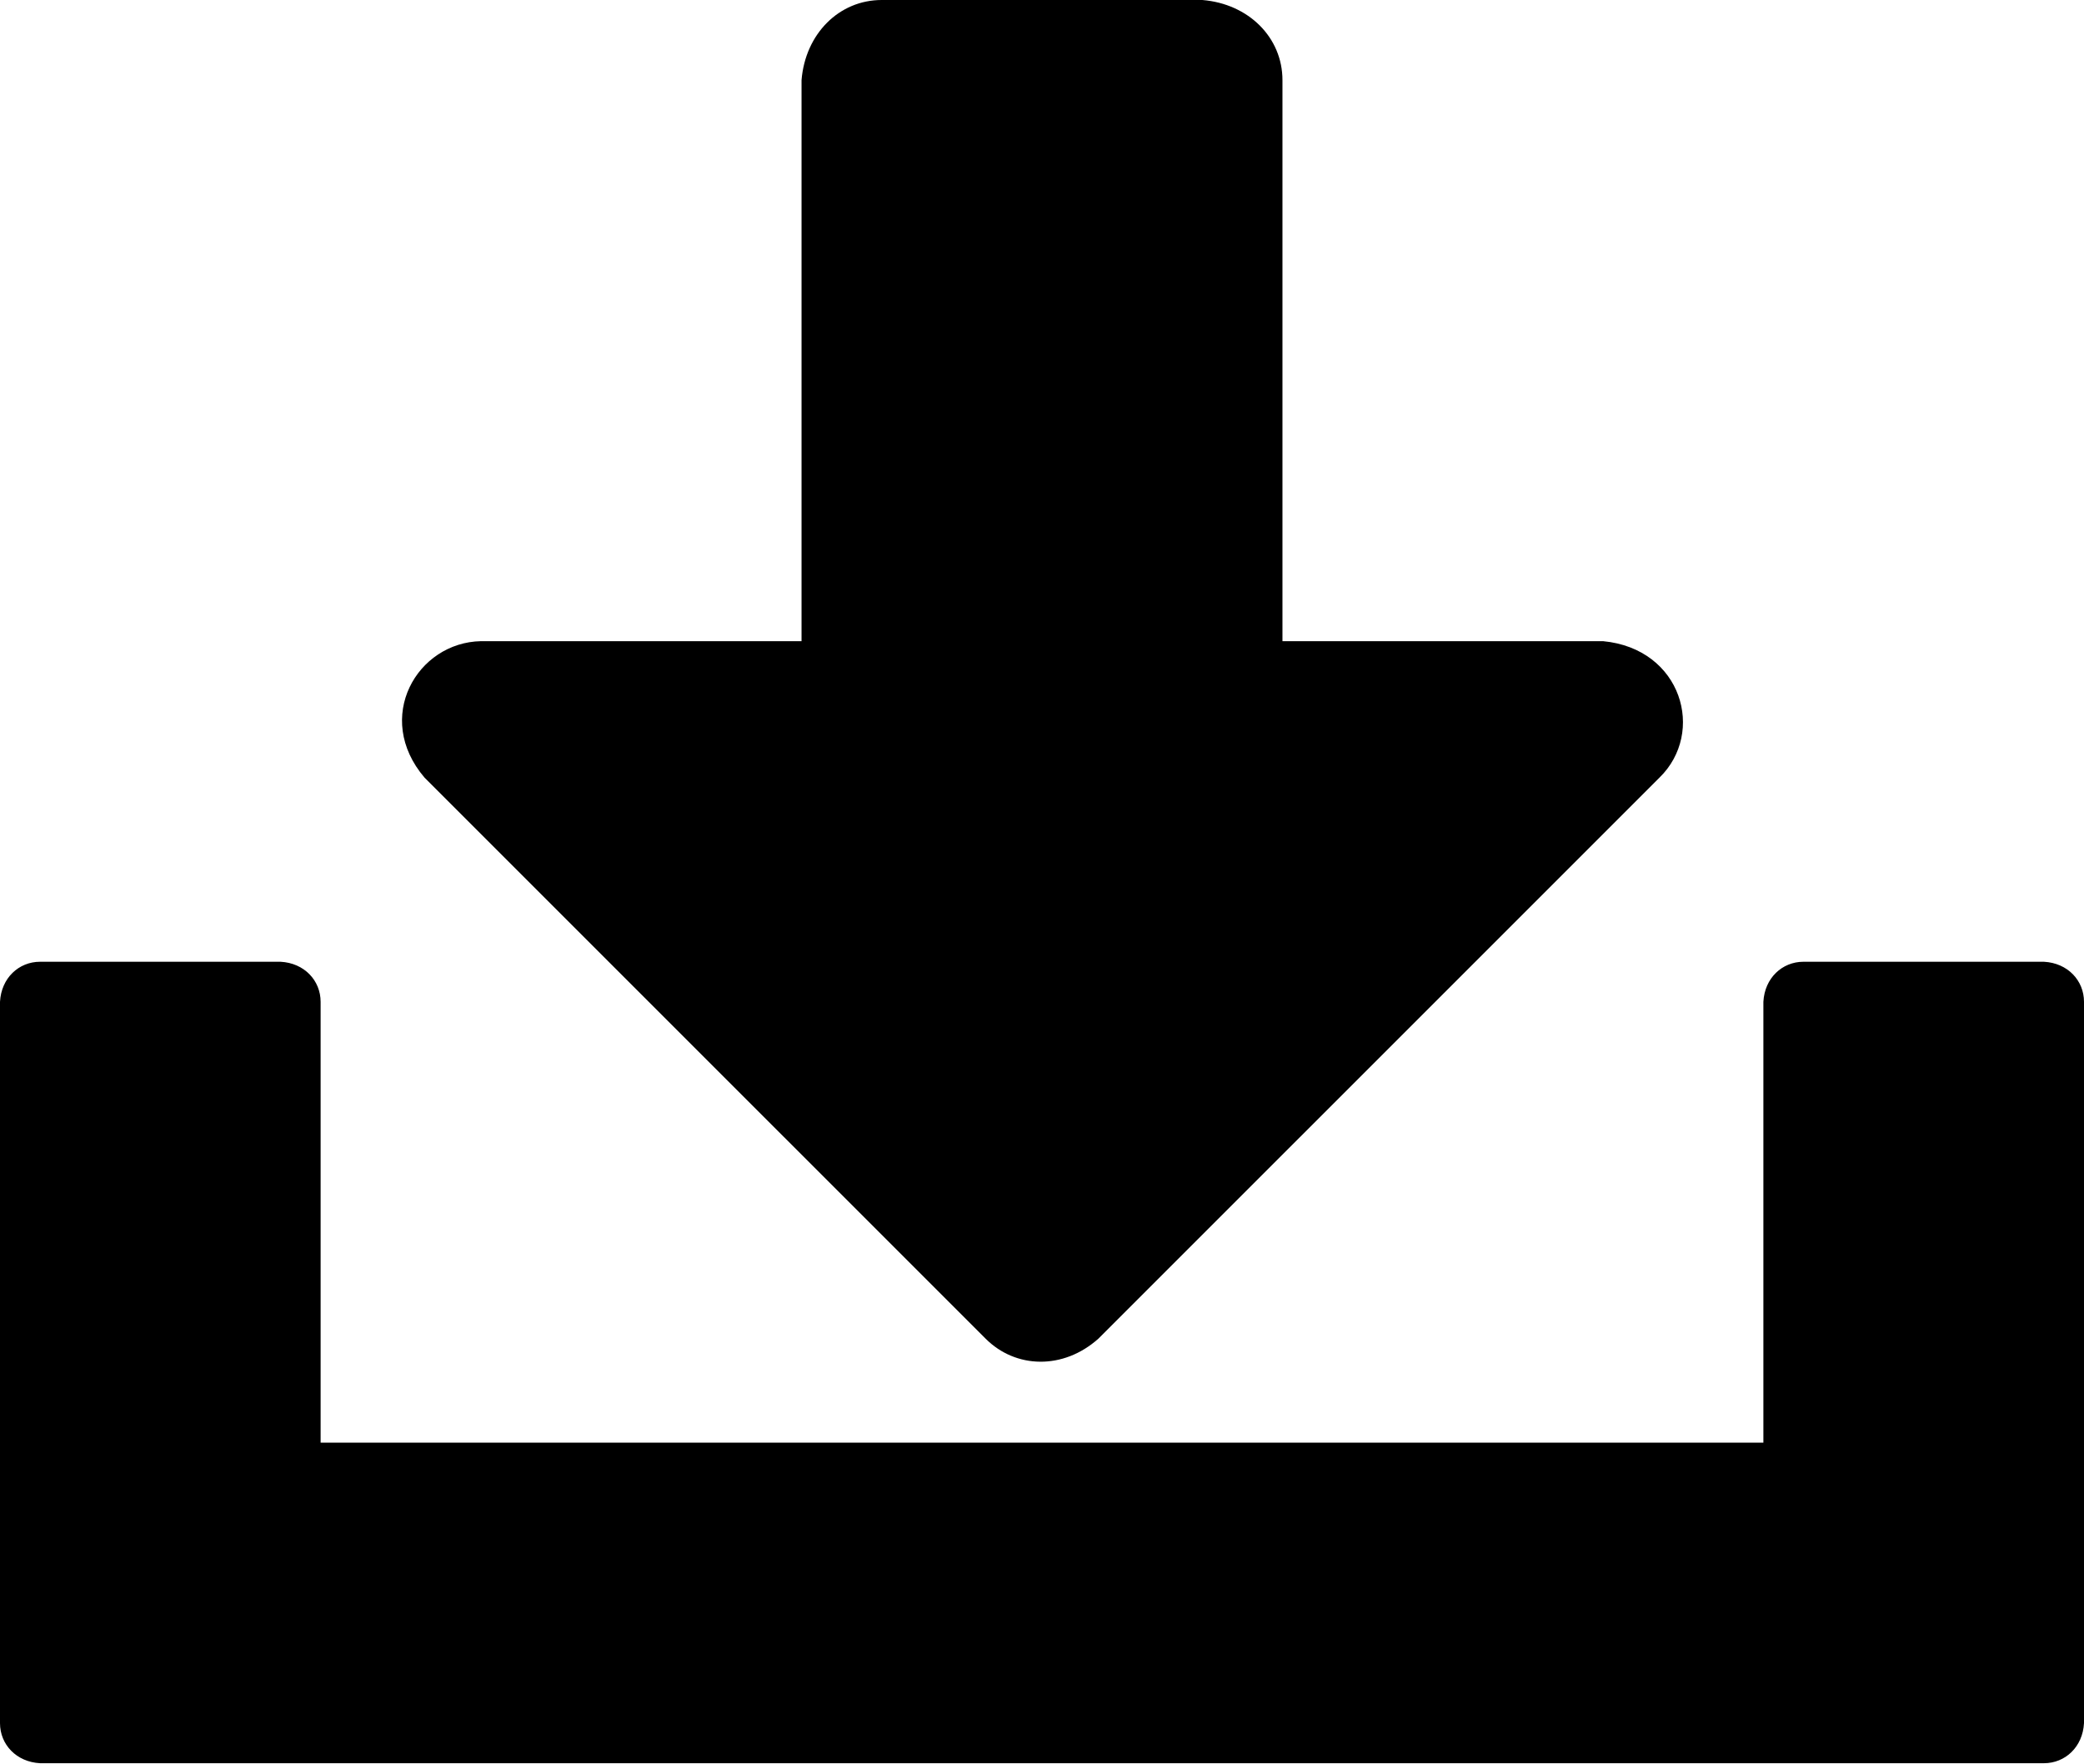
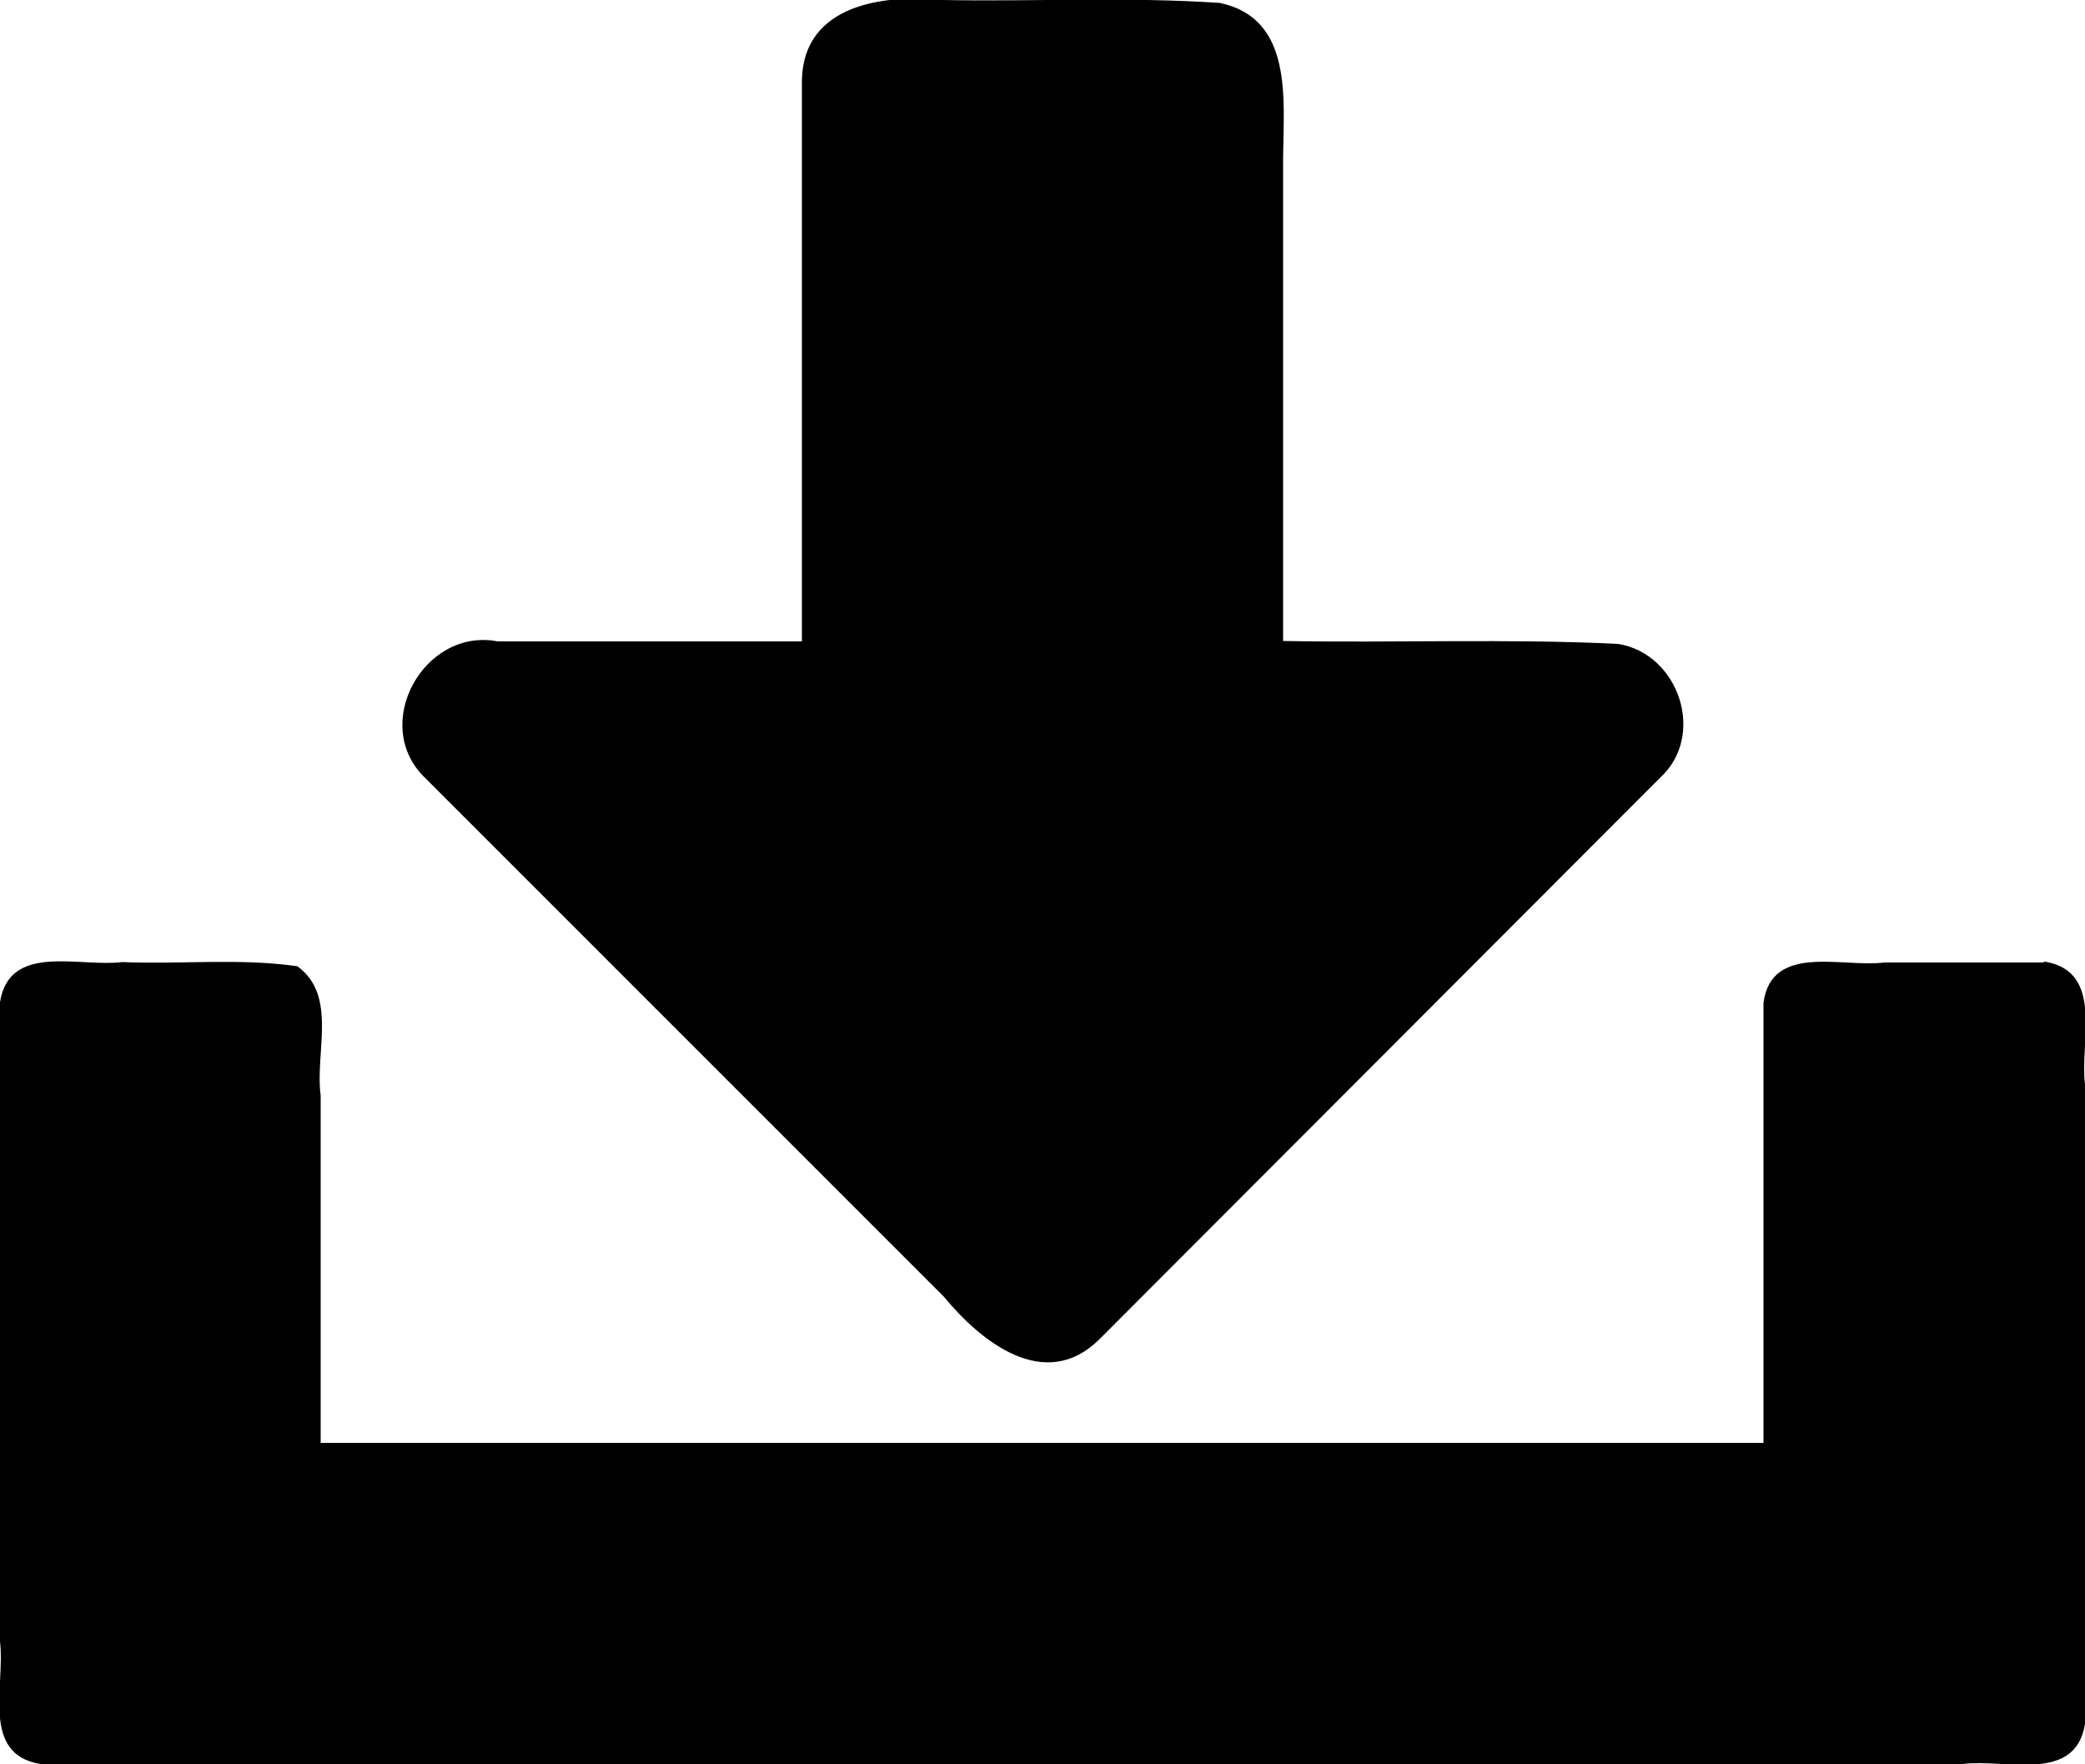
- <svg xmlns="http://www.w3.org/2000/svg" viewBox="0 -256 10589 8960" width="591" height="500" version="1">
-   <g transform="matrix(6.364615,0,0,-6.363636,-0.8596875,7889.455)">
-     <path d="M1325 659 877 211c-28-25-66-24-90 0L339 659c-41 48-6 108 45 109l256 0 0 448c3 37 30 64 64 64l256 0c37-3 64-30 64-64l0-448 256 0c63-6 82-73 45-109zm307-147c19-1 32-15 32-32l0-576c-1-19-15-32-32-32l-1600 0c-19 1-32 15-32 32l0 576c1 19 15 32 32 32l192 0c19-1 32-15 32-32l0-352 1152 0 0 352c1 19 15 32 32 32z" fill="currentColor" />
-   </g>
+ <svg xmlns="http://www.w3.org/2000/svg" version="1.1" width="500" height="423">
+   <path d="M398 186.6L263.6 321.2c-13 12.8-28.3.6-37.2-10.2L102 186.6c-13.4-12.8-.3-36.2 17.3-32.8h73V19.2C192.7 1 212-1.4 226 0c22 .4 44.4-.8 66.5.7 17.7 3.7 15.3 23.2 15.2 37v116c26.8.5 53.6-.6 80.3.7 14.6 2.3 21.3 22 10 32.2zm92.4 44c14.3 2.4 8.3 19.2 9.6 29.4v153.4c-2.3 14.3-19 8.3-29.3 9.6H9.7c-14.4-2.3-8.4-19-9.7-29.3V240.3c2.3-14.3 19-8.3 29.3-9.6 14 .6 28-1 42 1 9.7 7 4.2 20.6 5.6 31V346h346V240.4c2-14.3 19-8.3 29-9.6h38z" />
</svg>
